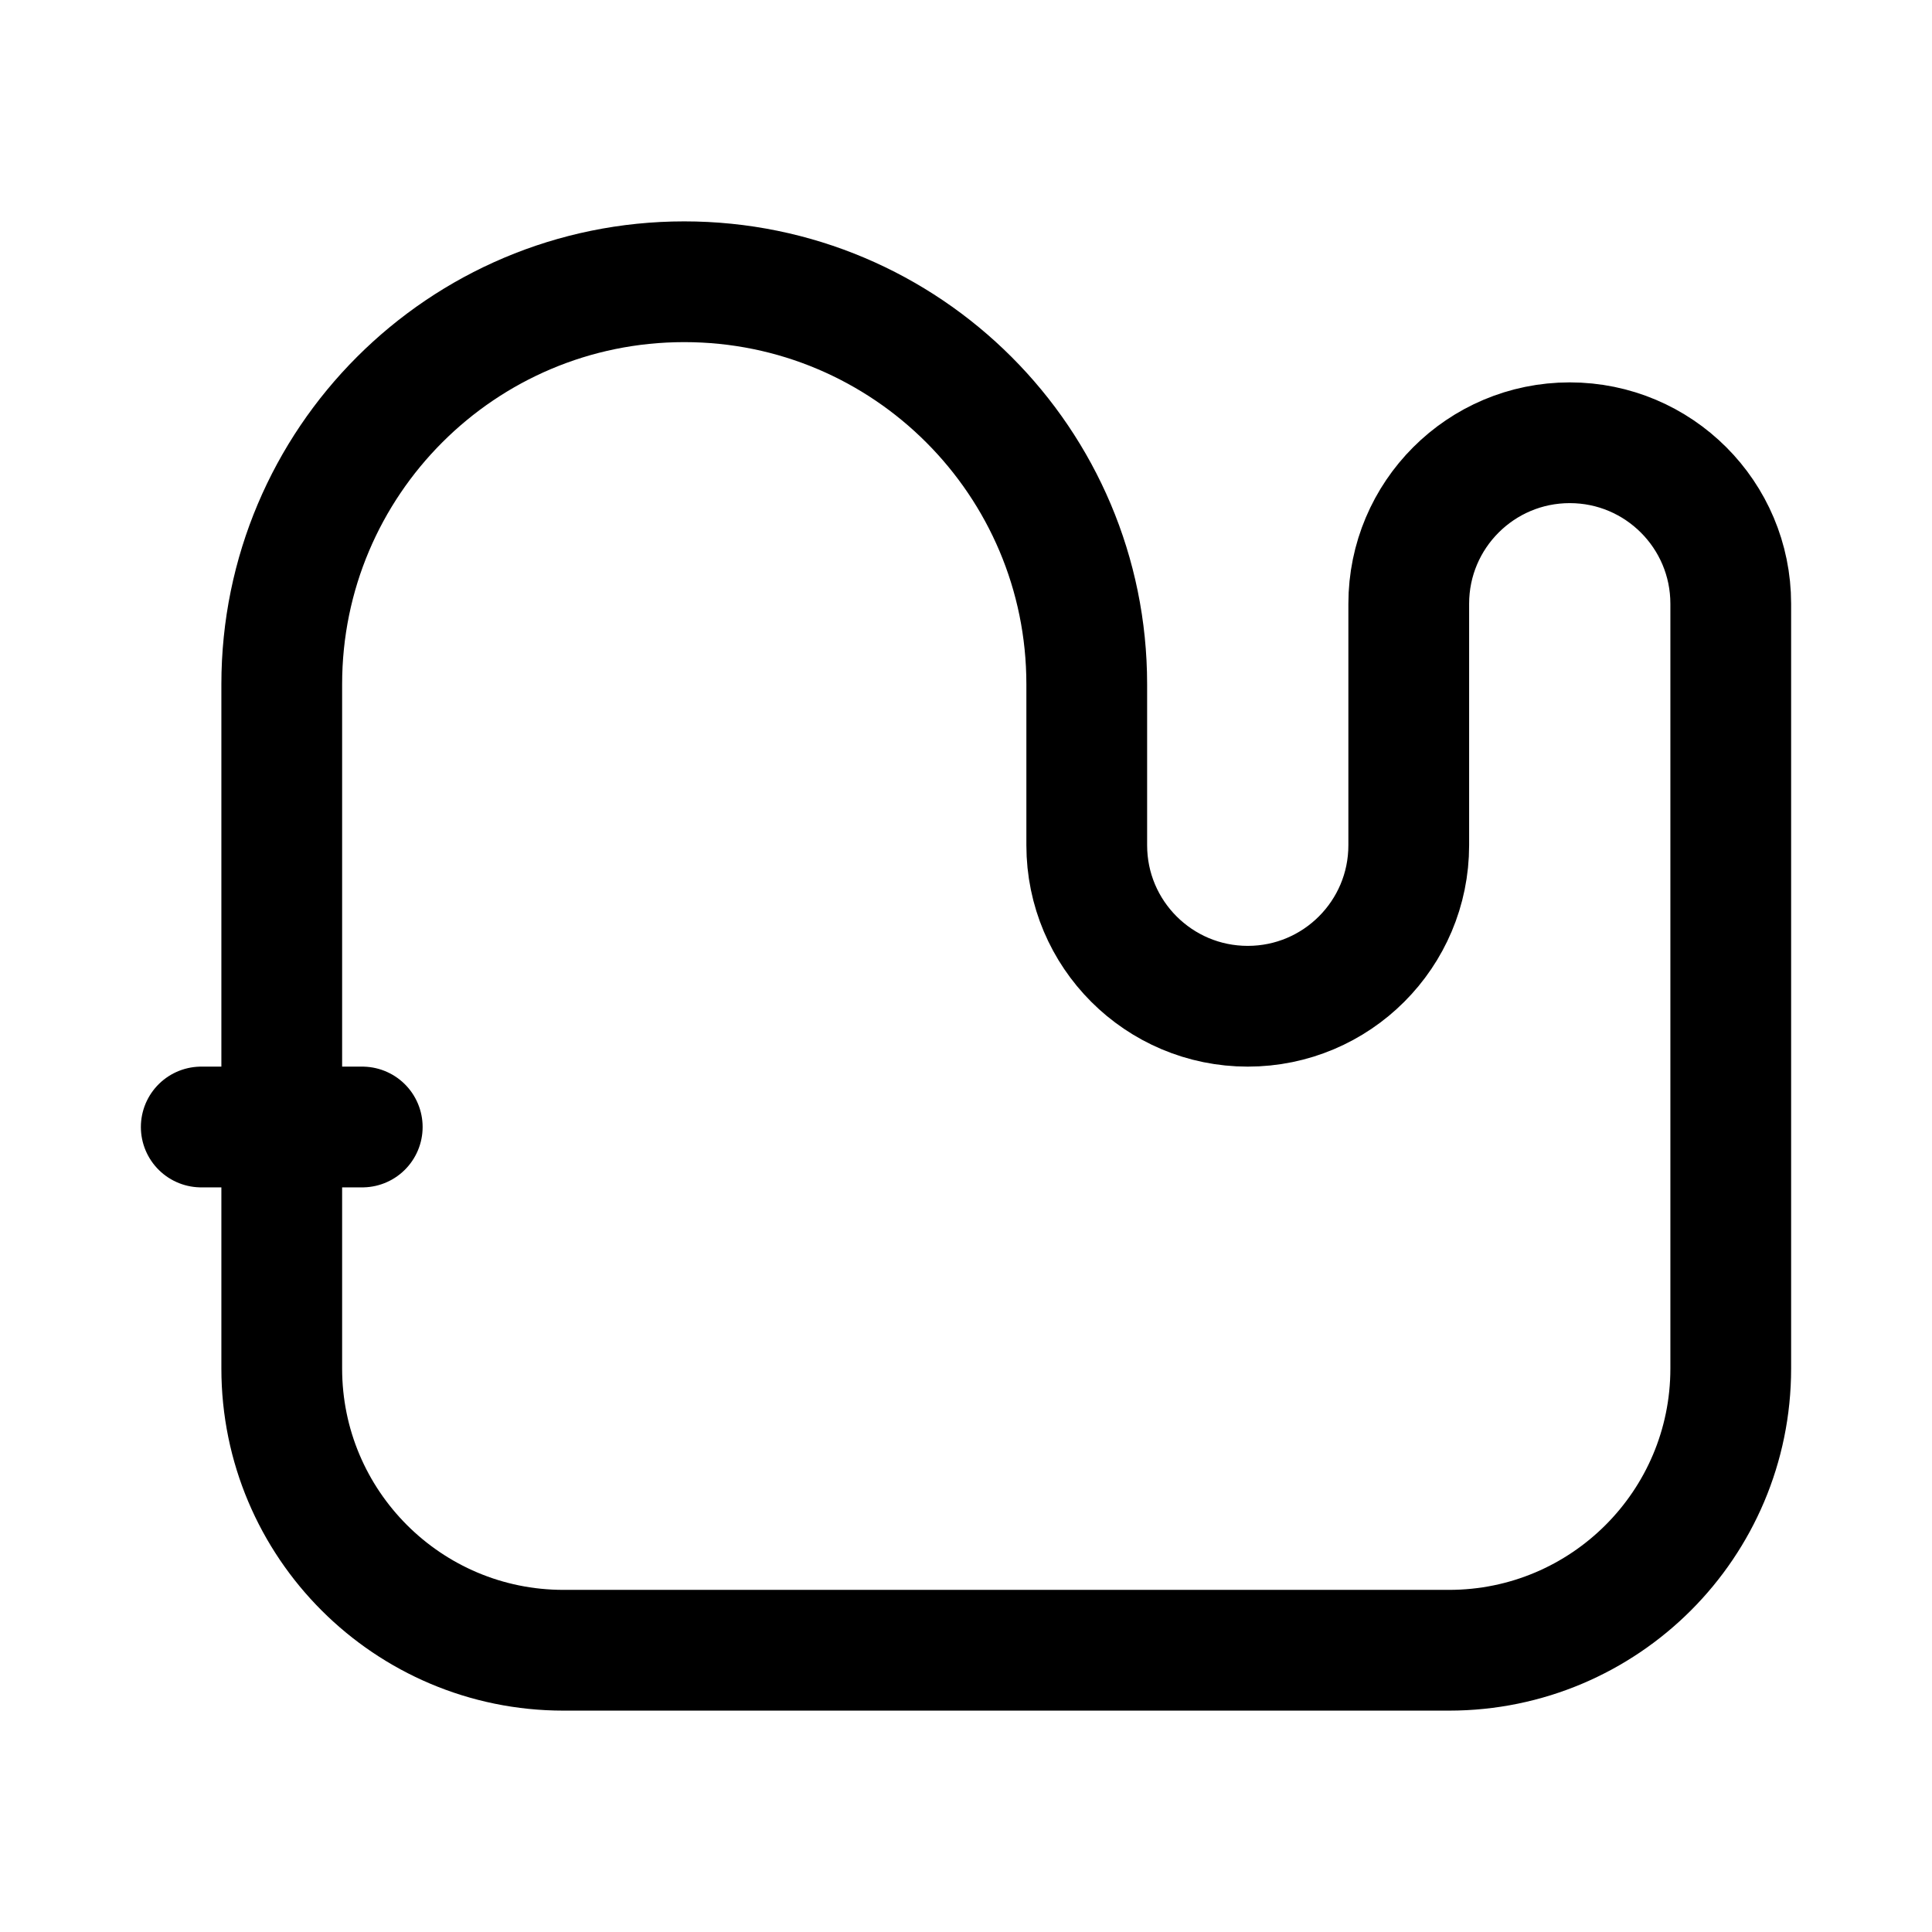
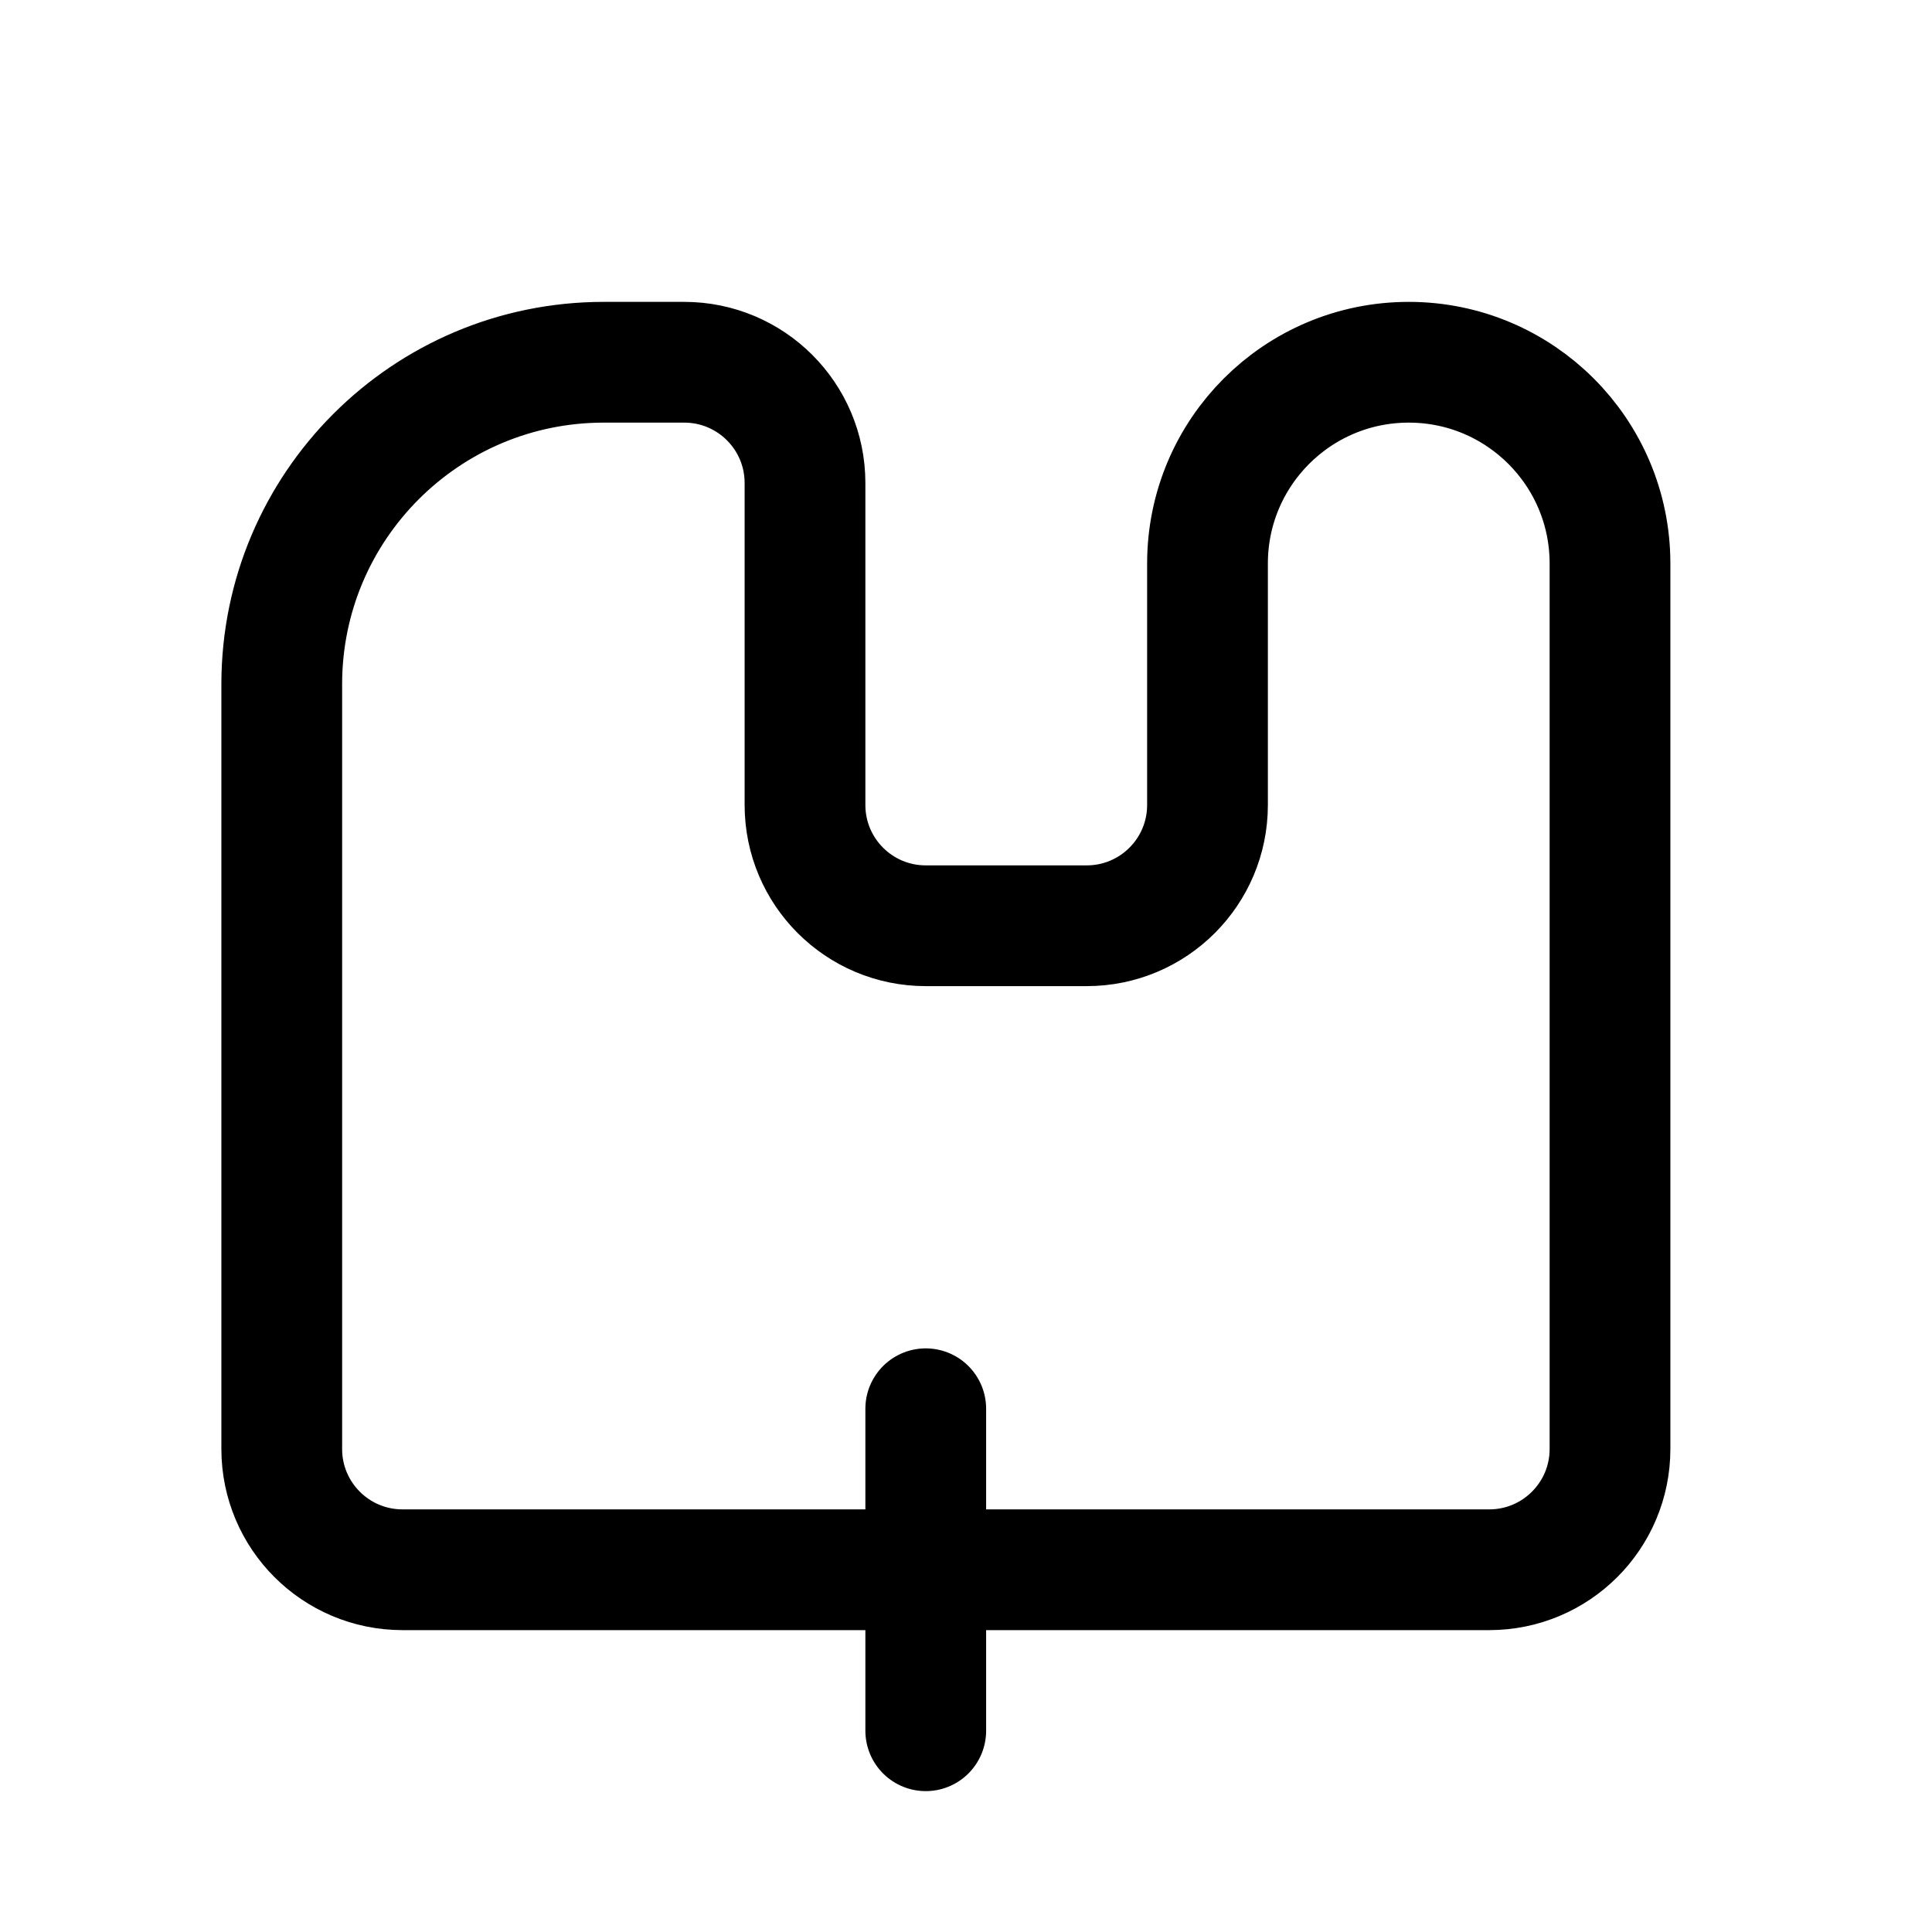
<svg xmlns="http://www.w3.org/2000/svg" viewBox="0 0 24 24" width="24" height="24" fill="none" stroke="currentColor" stroke-width="1.5" stroke-linecap="round" stroke-linejoin="round">
-   <path d="M7 20.5a3.5 3.5 0 0 1-3.5-3.5V8.5a5 5 0 0 1 10 0V10.5a2 2 0 0 0 4 0V7.5a2 2 0 0 1 4 0V17a3.5 3.5 0 0 1-3.5 3.5Z" />
-   <path d="M2.5 14H4.5" />
+   <path d="M5 19.5A1.5 1.5 0 0 1 3.5 18V8.5A4 4 0 0 1 7.5 4.5H8.5A1.5 1.5 0 0 1 10 6V10A1.5 1.5 0 0 0 11.5 11.5H13.5A1.5 1.5 0 0 0 15 10V7a2.5 2.5 0 0 1 5 0V18A1.5 1.5 0 0 1 18.5 19.5Z" />
+   <path d="M11.5 17.5V21.5" />
</svg>
